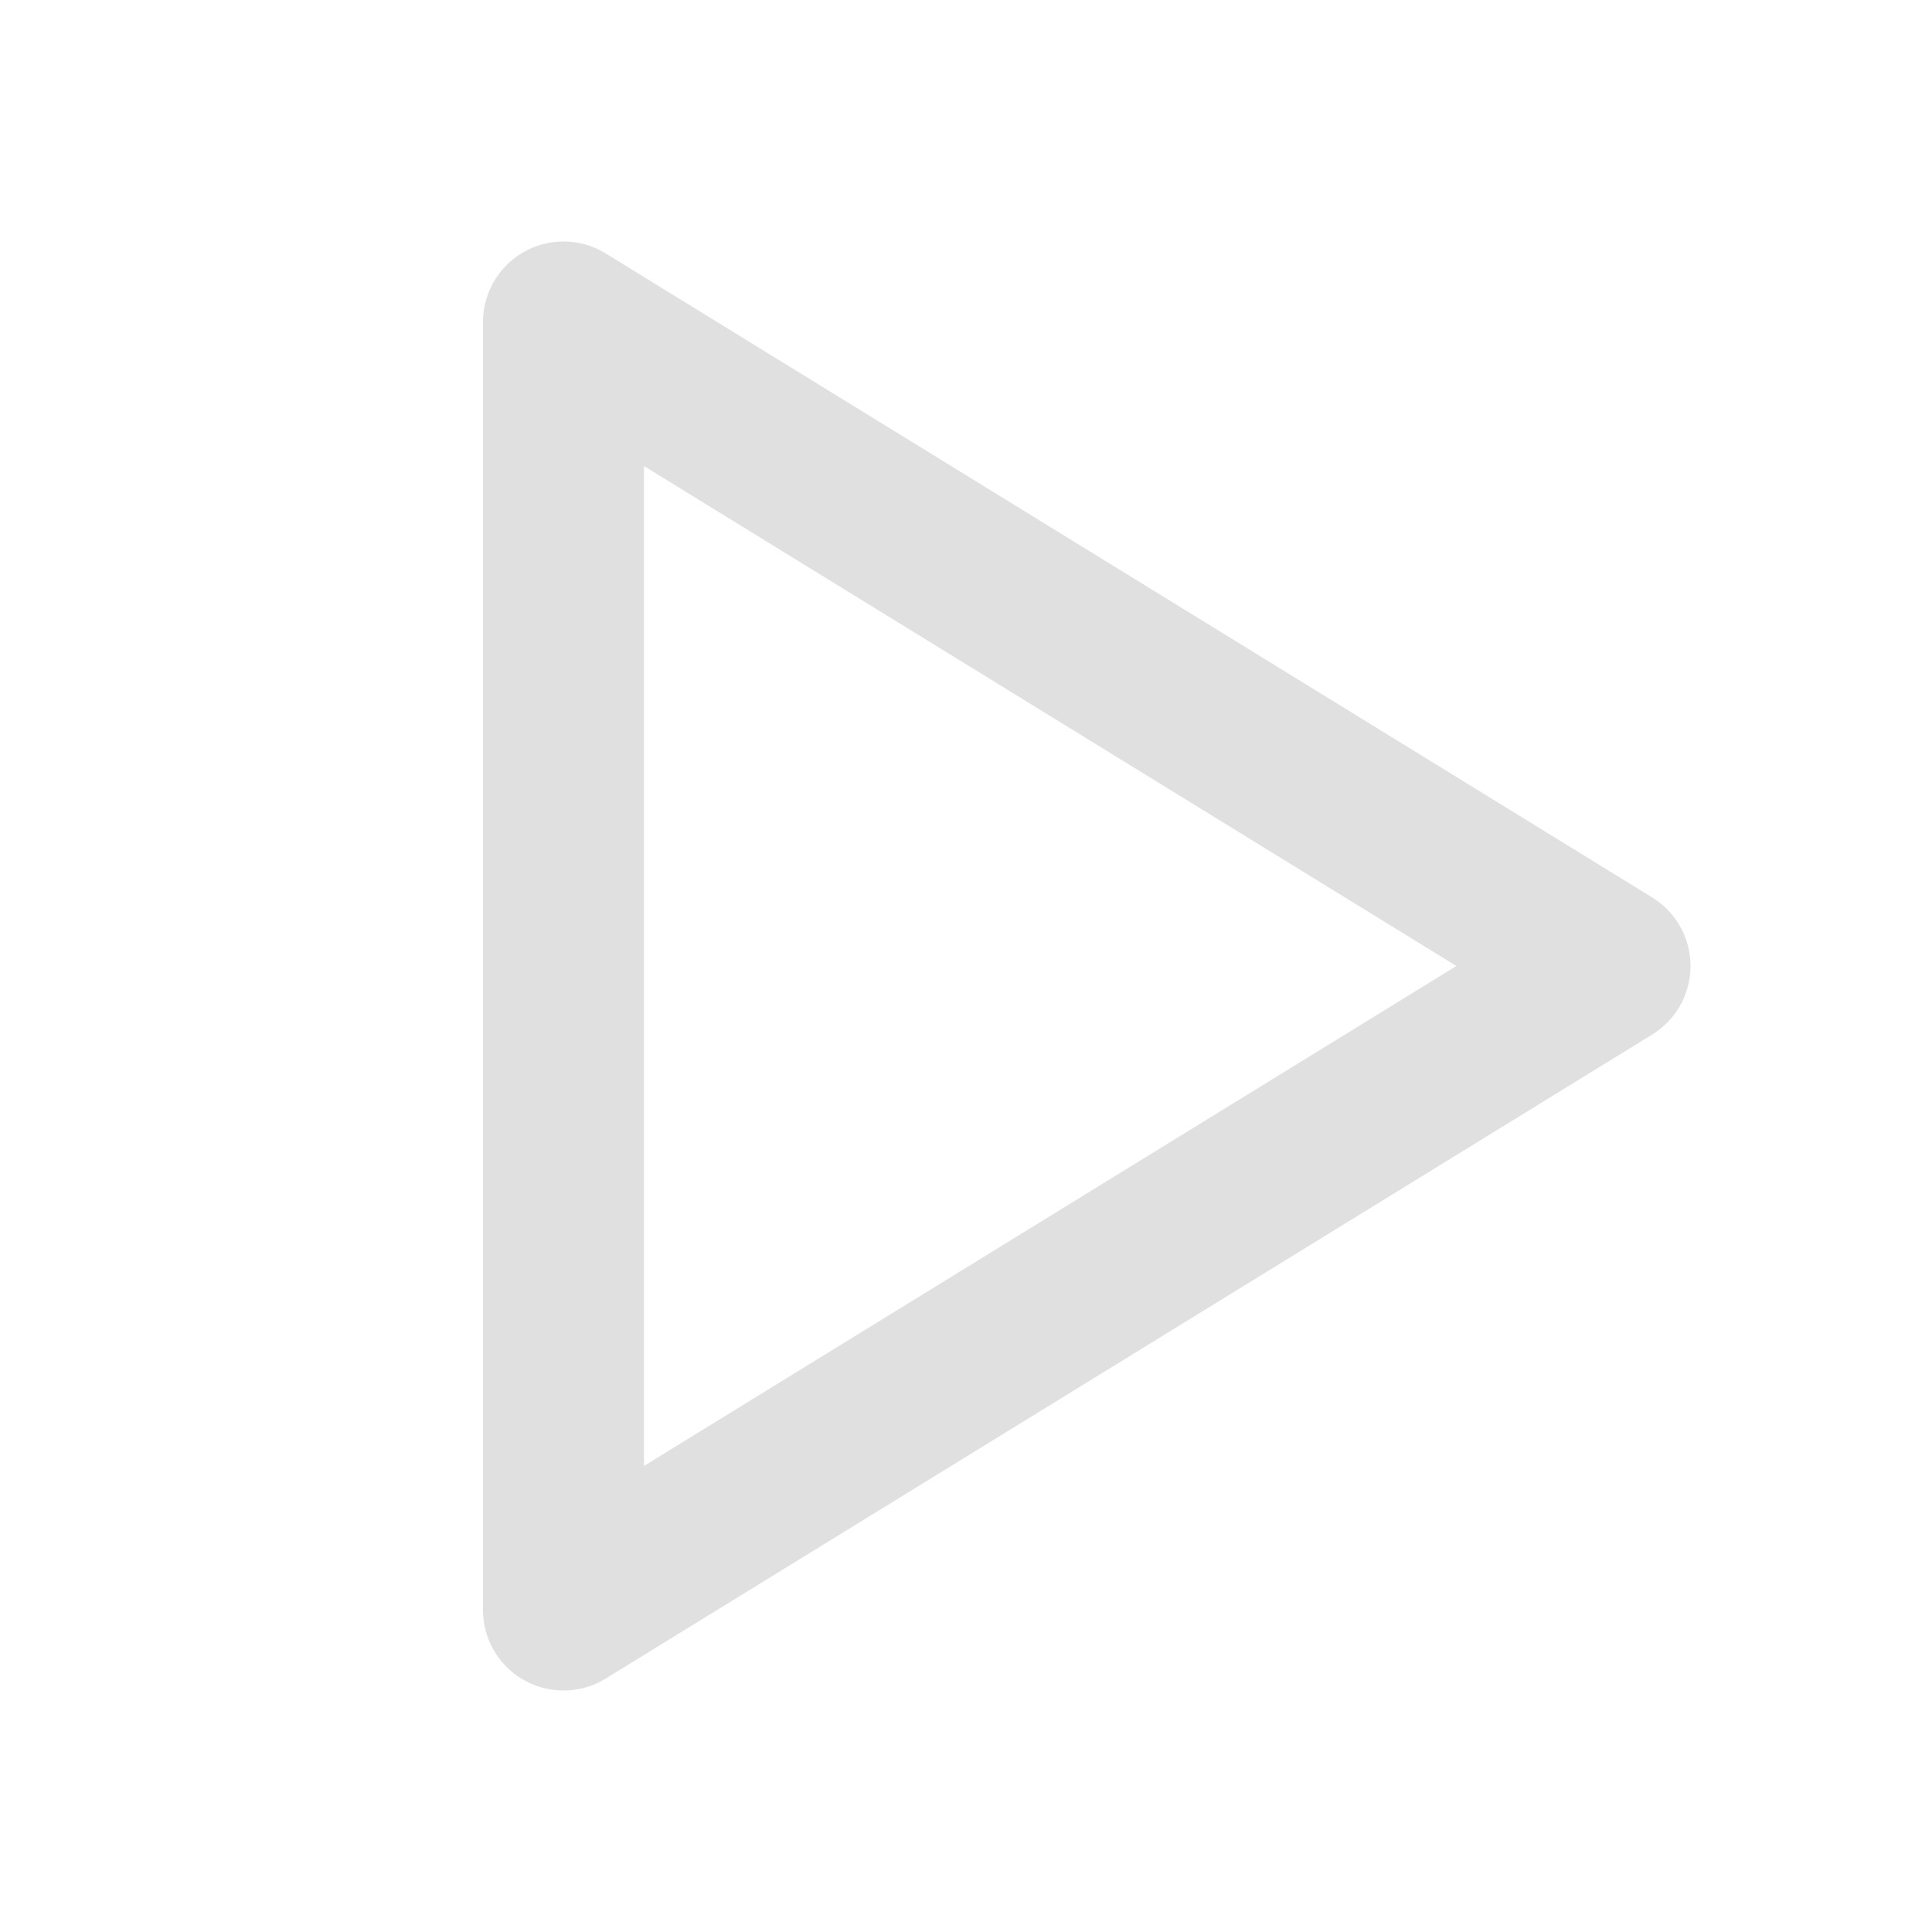
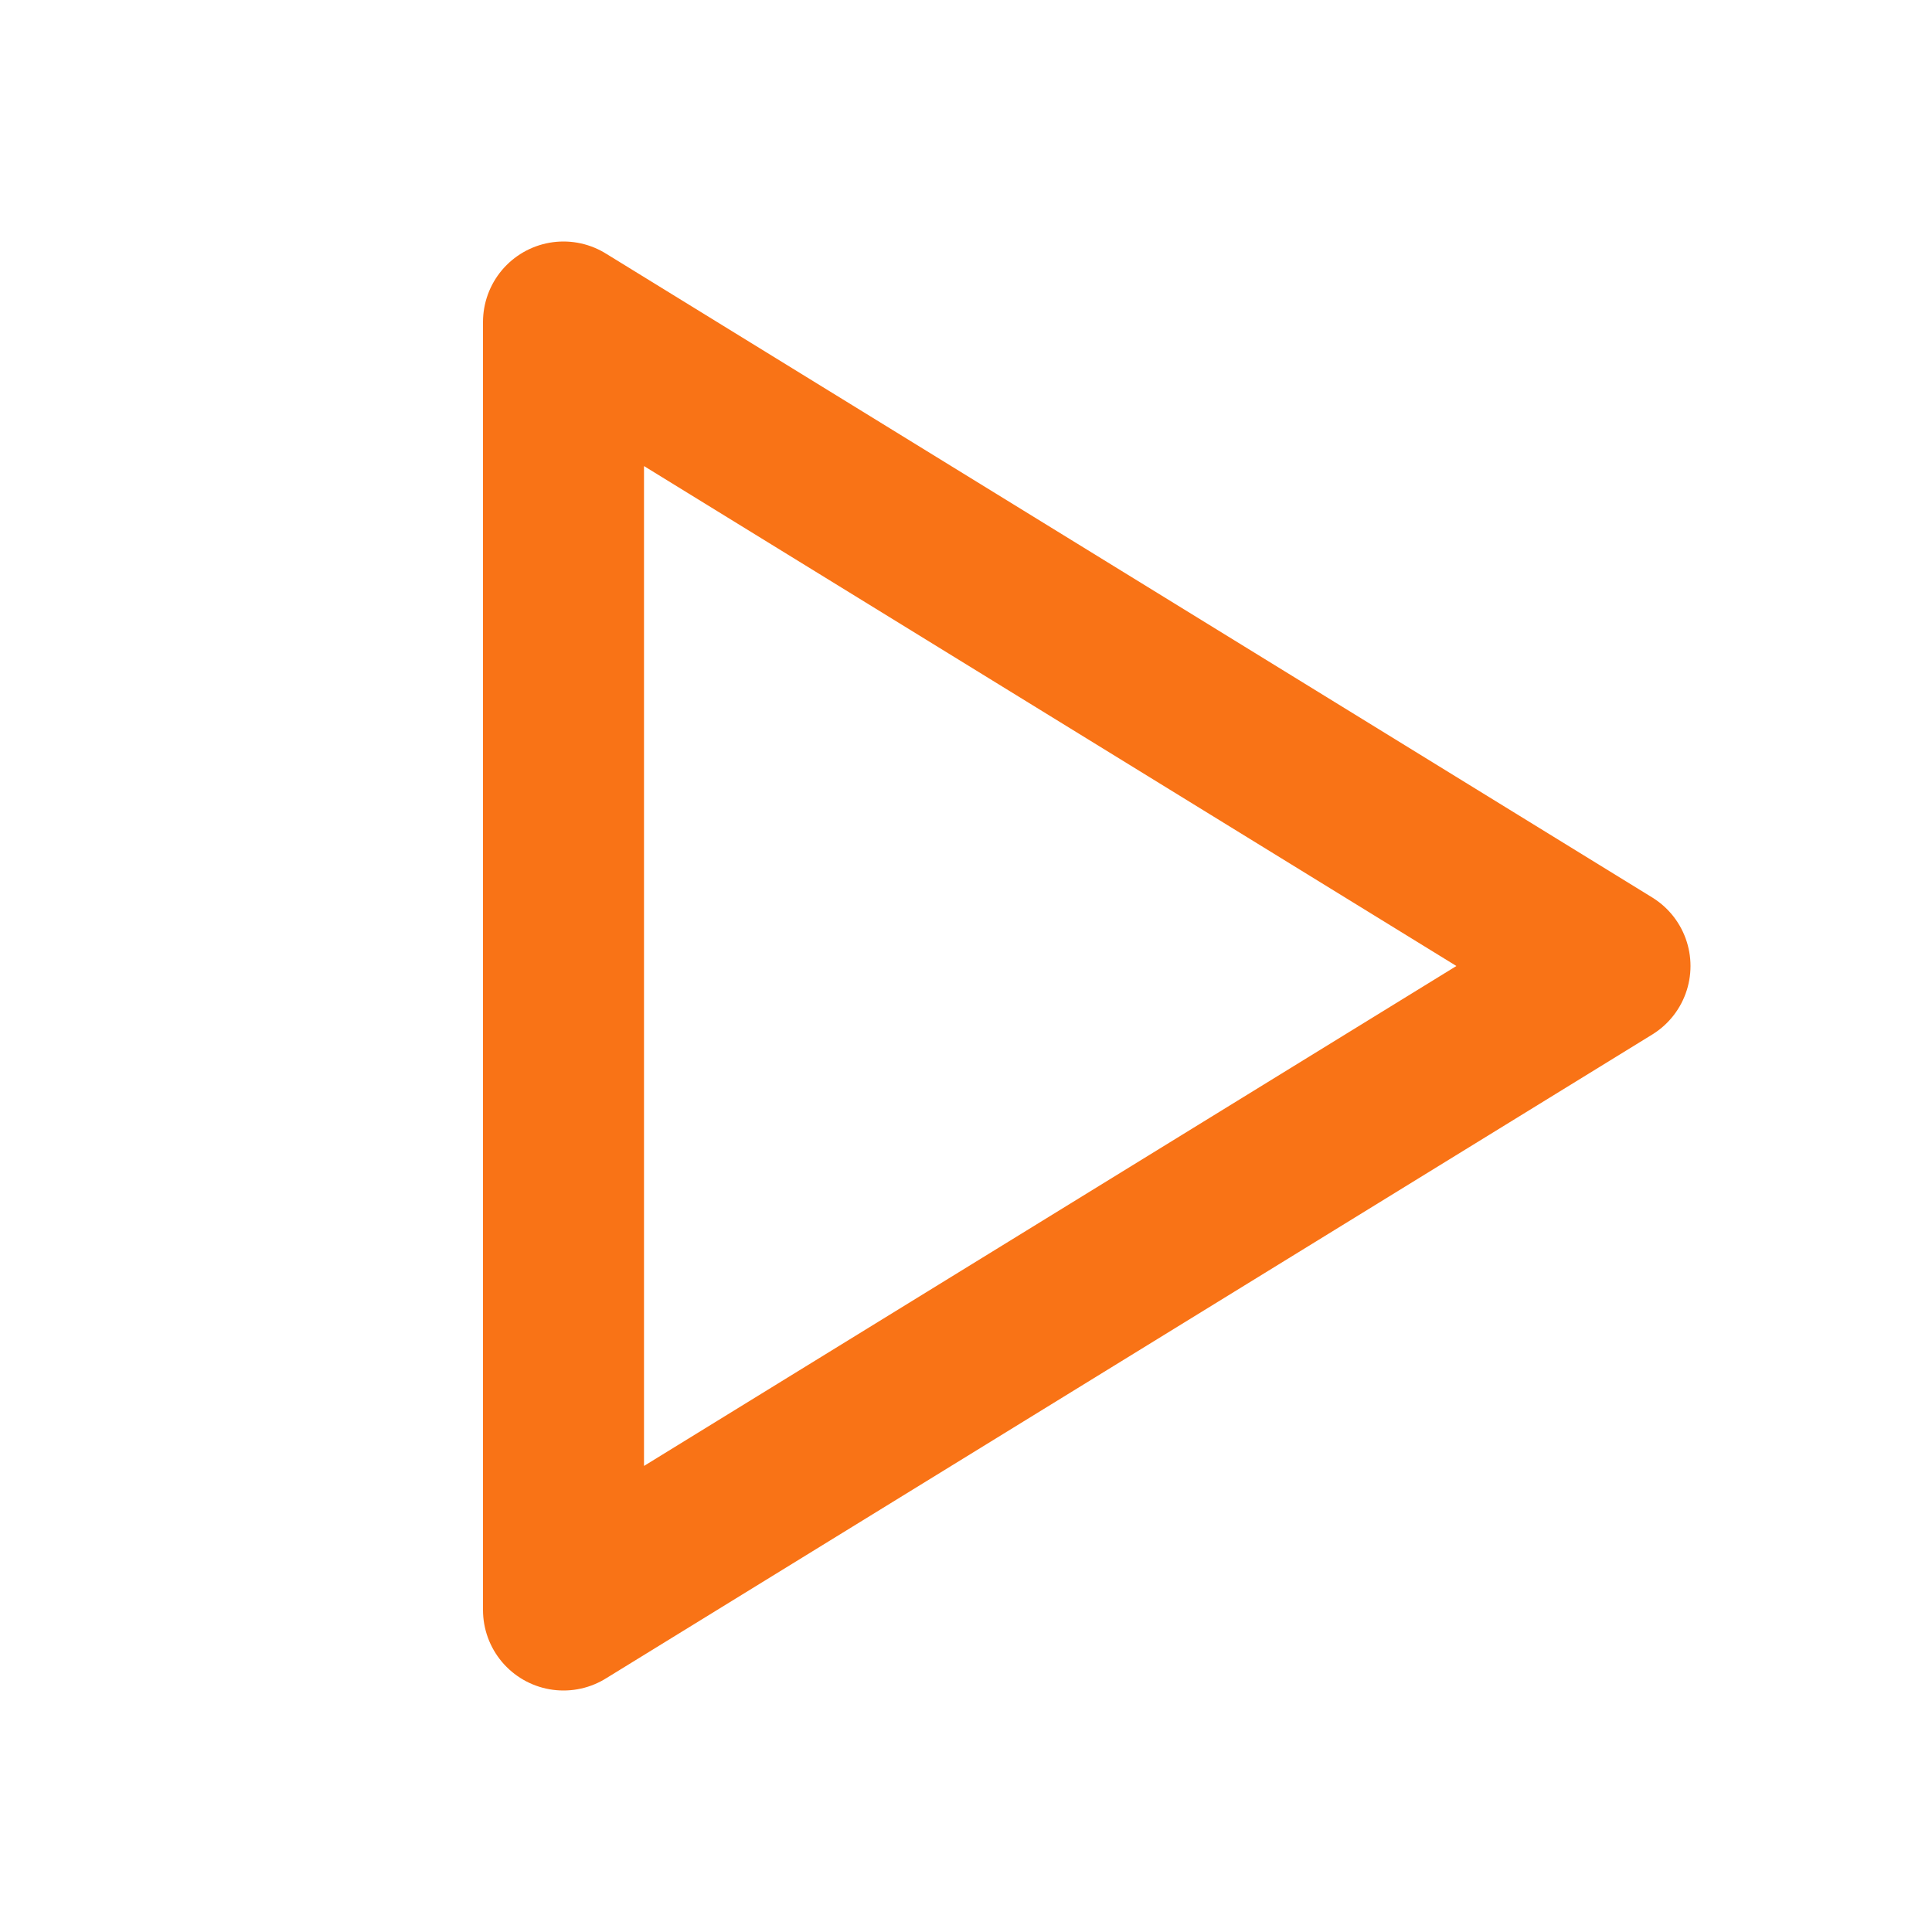
- <svg xmlns="http://www.w3.org/2000/svg" width="24" height="24" viewBox="0 0 24 24" fill="none" stroke="#e0e0e0" stroke-width="2" stroke-linecap="round" stroke-linejoin="round" class="icon icon-tabler icons-tabler-outline icon-tabler-player-play">
+ <svg xmlns="http://www.w3.org/2000/svg" width="24" height="24" viewBox="0 0 24 24" fill="none" stroke="#f97316" stroke-width="2" stroke-linecap="round" stroke-linejoin="round" class="icon icon-tabler icons-tabler-outline icon-tabler-player-play">
  <path stroke="none" d="M0 0h24v24H0z" fill="none" />
  <path d="M7 4v16l13 -8l-13 -8" />
</svg>
